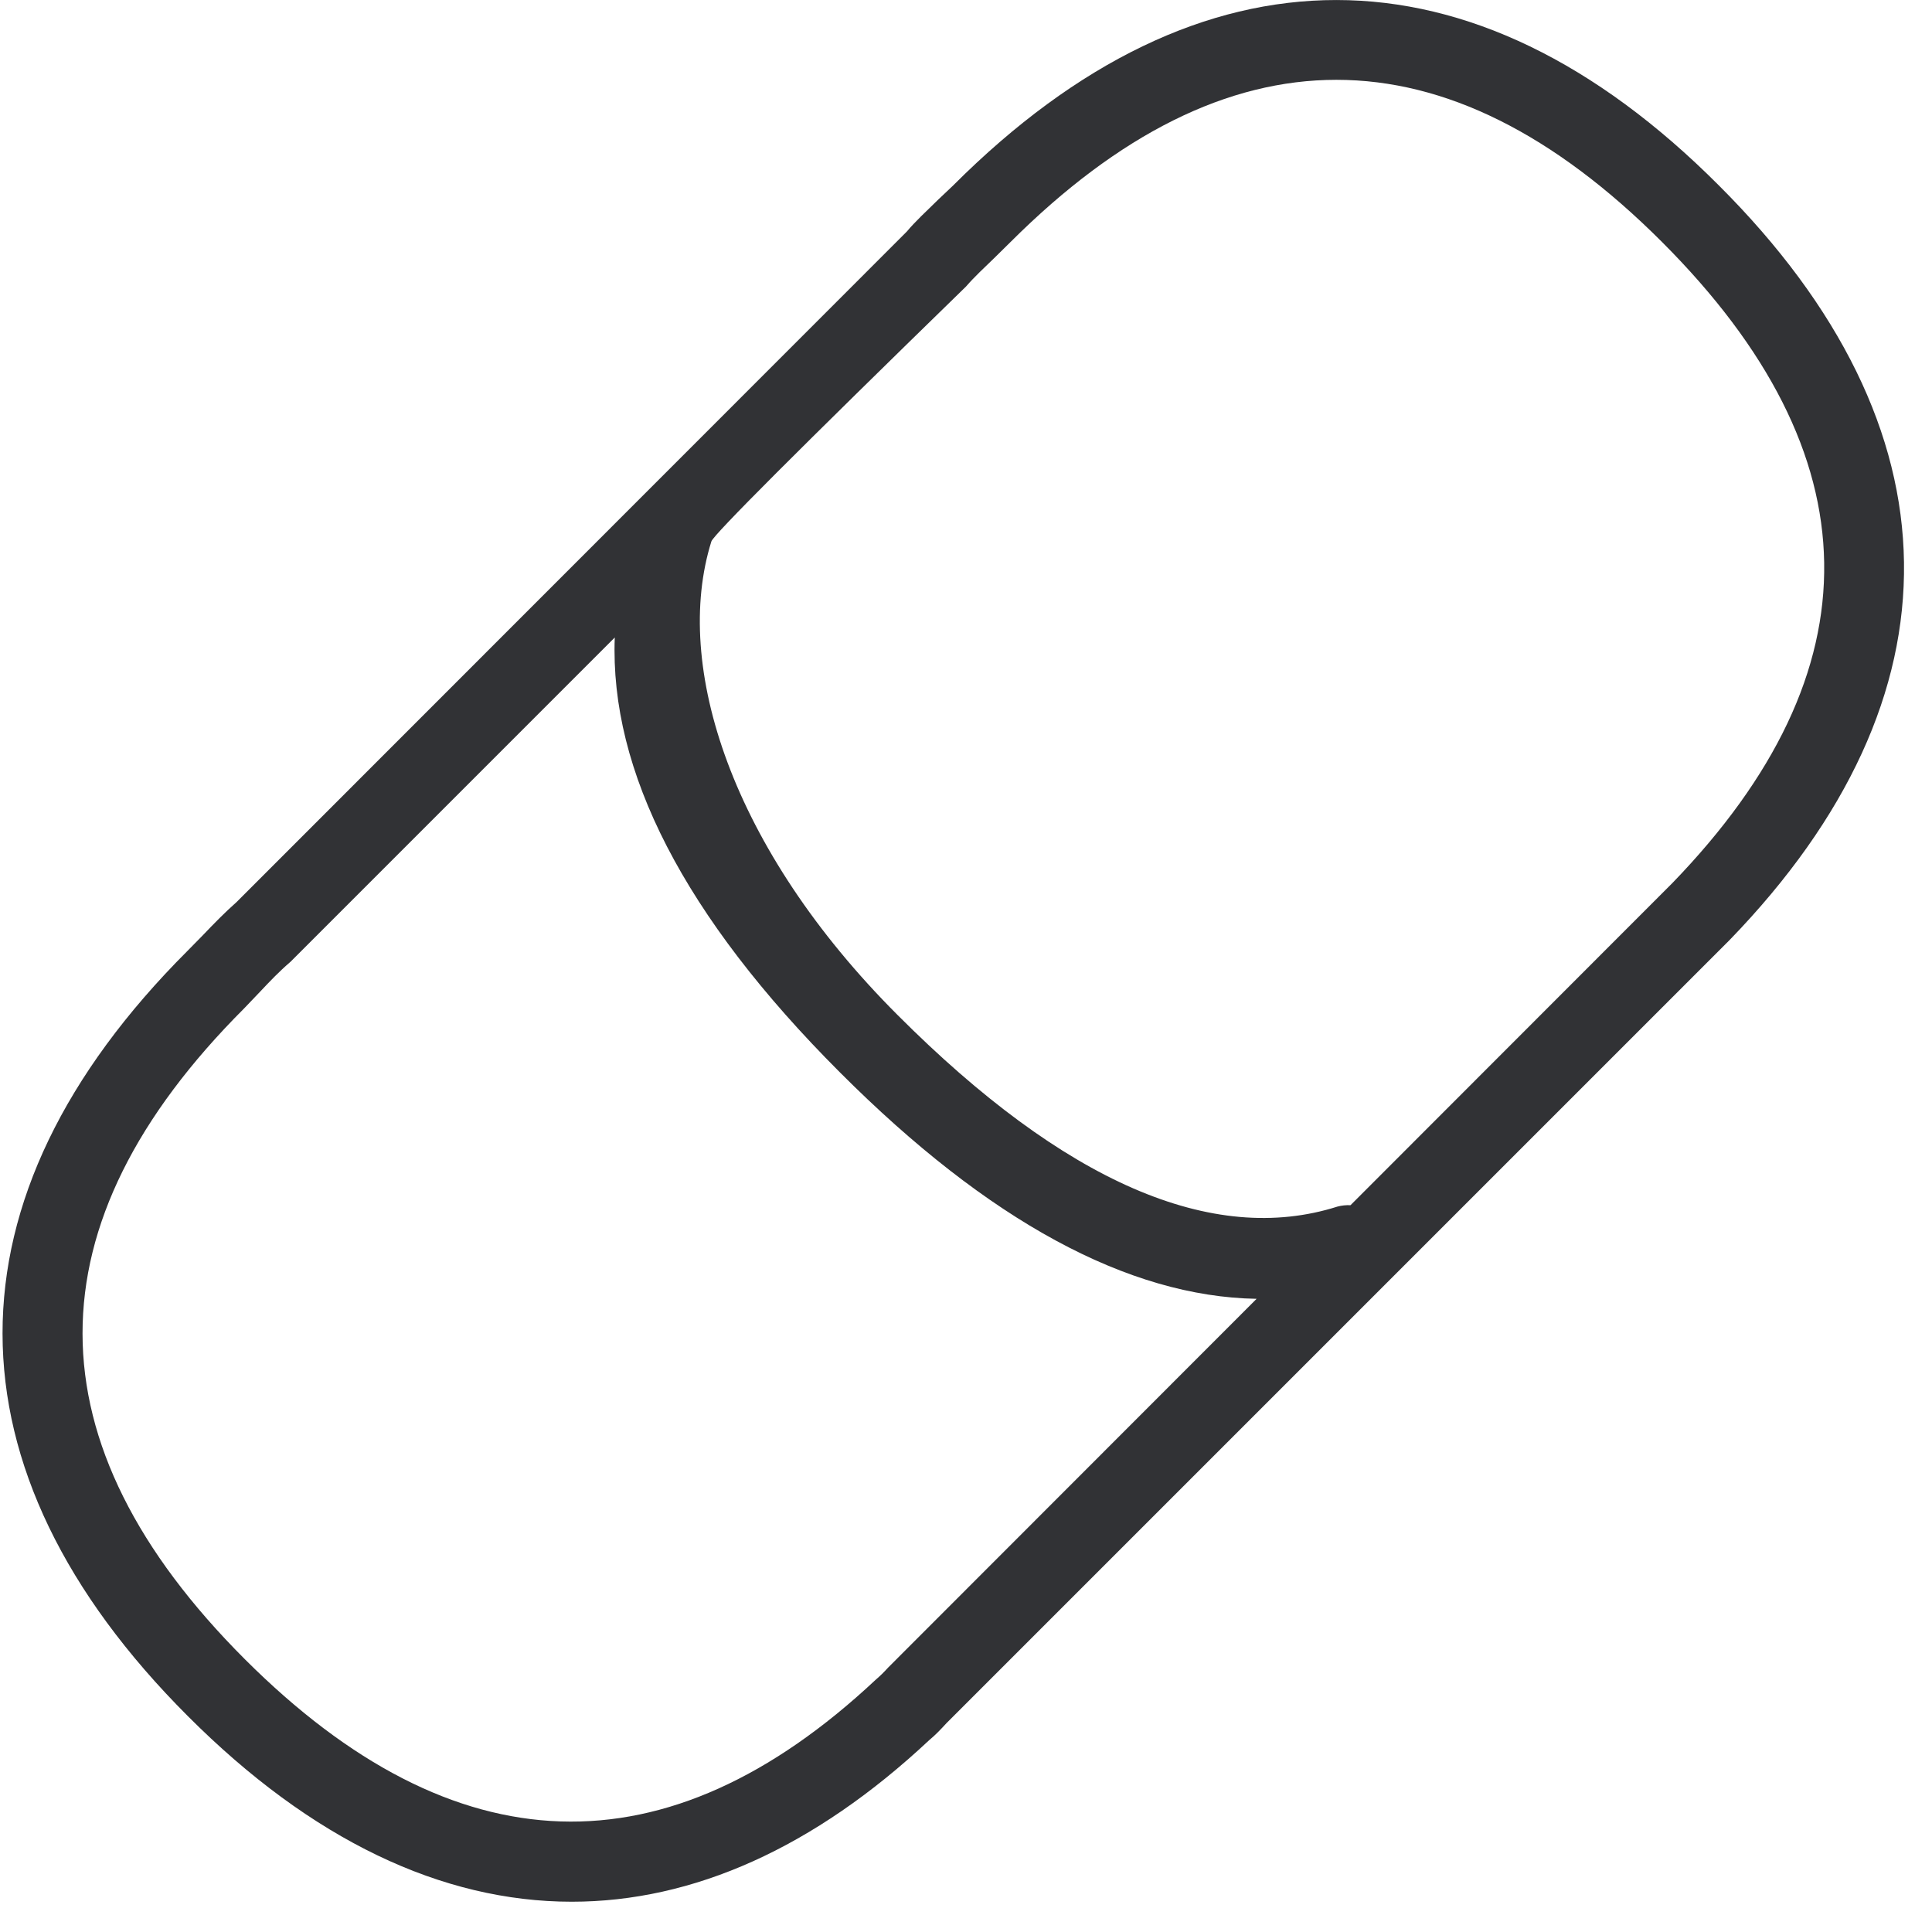
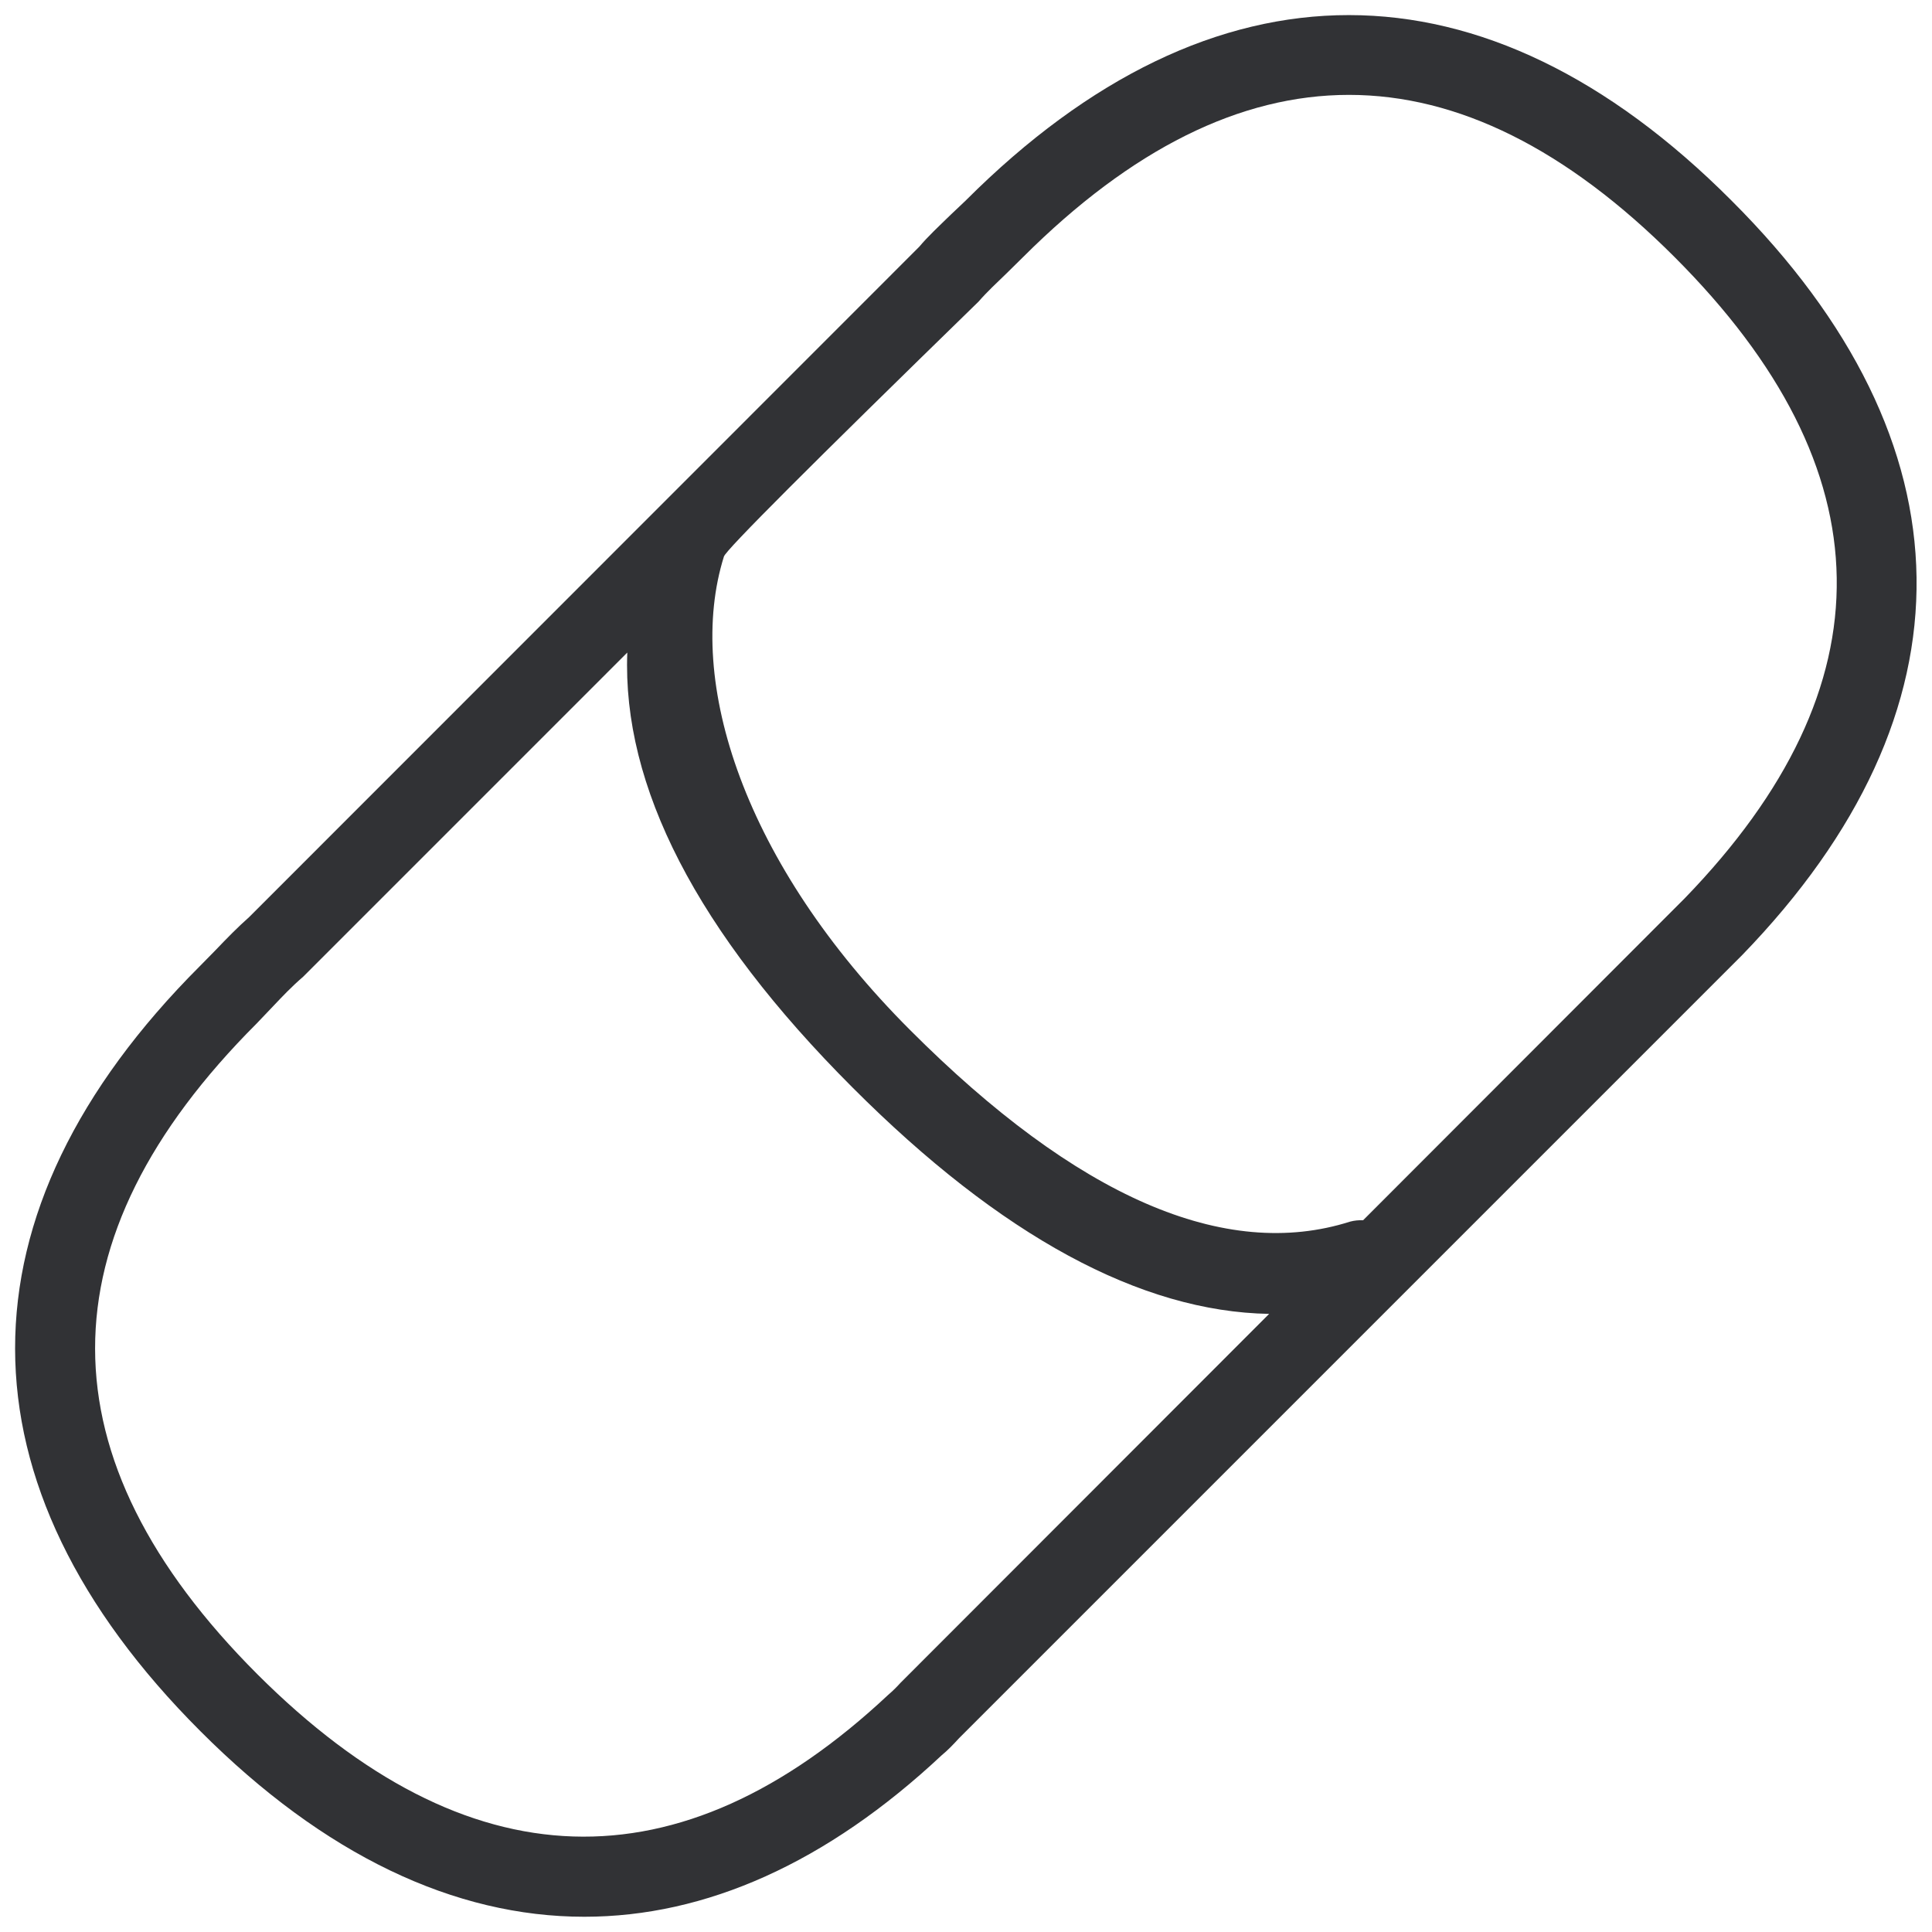
<svg xmlns="http://www.w3.org/2000/svg" width="64" height="64" viewBox="0 0 64 64">
-   <path d="M44.737 39.924a1.408 1.408 0 00-.43.045c-4.141 1.317-9.044-.807-14.575-6.347-5.503-5.503-7.457-11.563-6.167-15.686.063-.215 2.878-3.03 8.435-8.444.287-.331.61-.627.932-.94l.547-.539c3.585-3.576 7.189-5.369 10.792-5.369 3.604 0 7.207 1.793 10.783 5.37 7.055 7.054 7.162 14.198.341 21.243L44.737 39.924zM29.678 54.983l-.26.26a4.38 4.38 0 01-.412.403c-6.92 6.48-13.947 6.257-20.894-.681C.95 47.803.942 40.55 8.085 33.407l.547-.573c.305-.323.6-.637.995-.977l10.738-10.739c-.17 4.42 2.295 9.242 7.458 14.405 4.921 4.93 9.555 7.43 13.804 7.502L29.678 54.983zm1.91-48.852l-.511.484c-.386.377-.771.735-1.04 1.058L7.834 29.885c-.376.331-.744.708-1.12 1.102l-.511.52c-8.166 8.166-8.157 17.165.018 25.34 4.096 4.105 8.417 6.15 12.72 6.15 4.024 0 8.03-1.785 11.84-5.352.206-.17.385-.359.574-.565l25.94-25.94c7.825-8.077 7.7-16.96-.358-25-8.166-8.184-17.166-8.184-25.35-.009z" fill="#313235" fill-rule="nonzero" />
+   <path d="M45.153 40.423a1.408 1.408 0 00-.43.045c-4.141 1.317-9.044-.807-14.575-6.347-5.503-5.503-7.458-11.563-6.167-15.686.063-.215 2.878-3.03 8.435-8.444.287-.331.61-.627.932-.94l.547-.539c3.585-3.576 7.189-5.369 10.792-5.369 3.603 0 7.207 1.793 10.783 5.37 7.055 7.054 7.162 14.198.34 21.243L45.154 40.423zM30.094 55.482l-.26.26a4.38 4.38 0 01-.412.403c-6.92 6.48-13.947 6.256-20.894-.681-7.162-7.162-7.17-14.414-.027-21.558l.547-.574c.305-.322.6-.636.995-.977L20.78 21.617c-.17 4.42 2.295 9.242 7.458 14.405 4.92 4.93 9.555 7.43 13.804 7.502L30.094 55.482zm1.91-48.852l-.511.484c-.386.376-.771.735-1.04 1.058L8.25 30.383c-.376.332-.744.709-1.12 1.103l-.511.52c-8.166 8.166-8.157 17.165.018 25.34 4.096 4.105 8.417 6.149 12.719 6.149 4.025 0 8.031-1.784 11.84-5.351.207-.17.386-.359.575-.565l25.94-25.94c7.825-8.077 7.7-16.96-.358-25-8.166-8.184-17.166-8.184-25.35-.009z" fill="#313235" fill-rule="nonzero" />
</svg>
